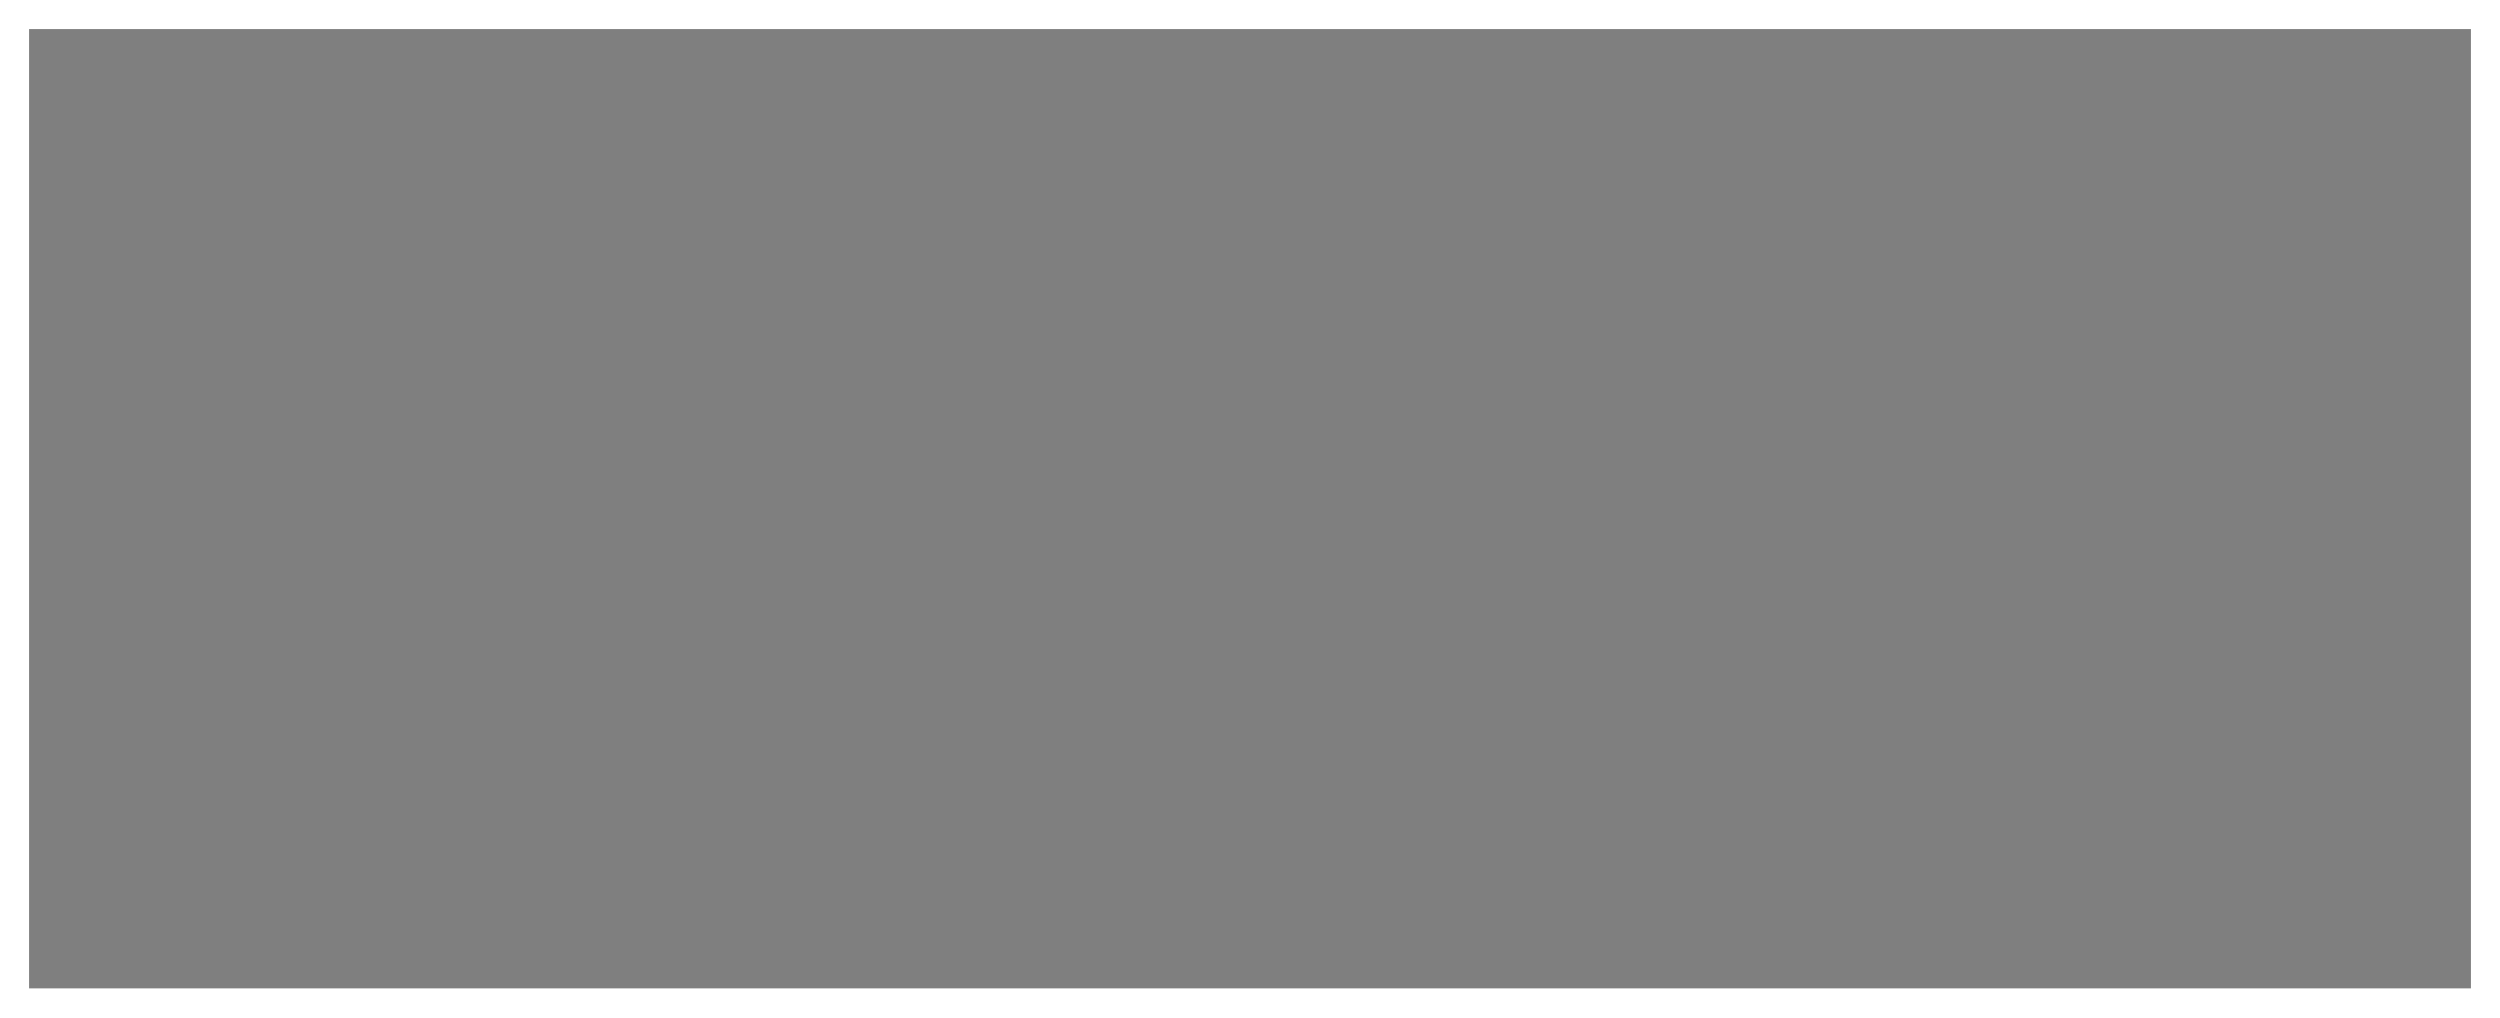
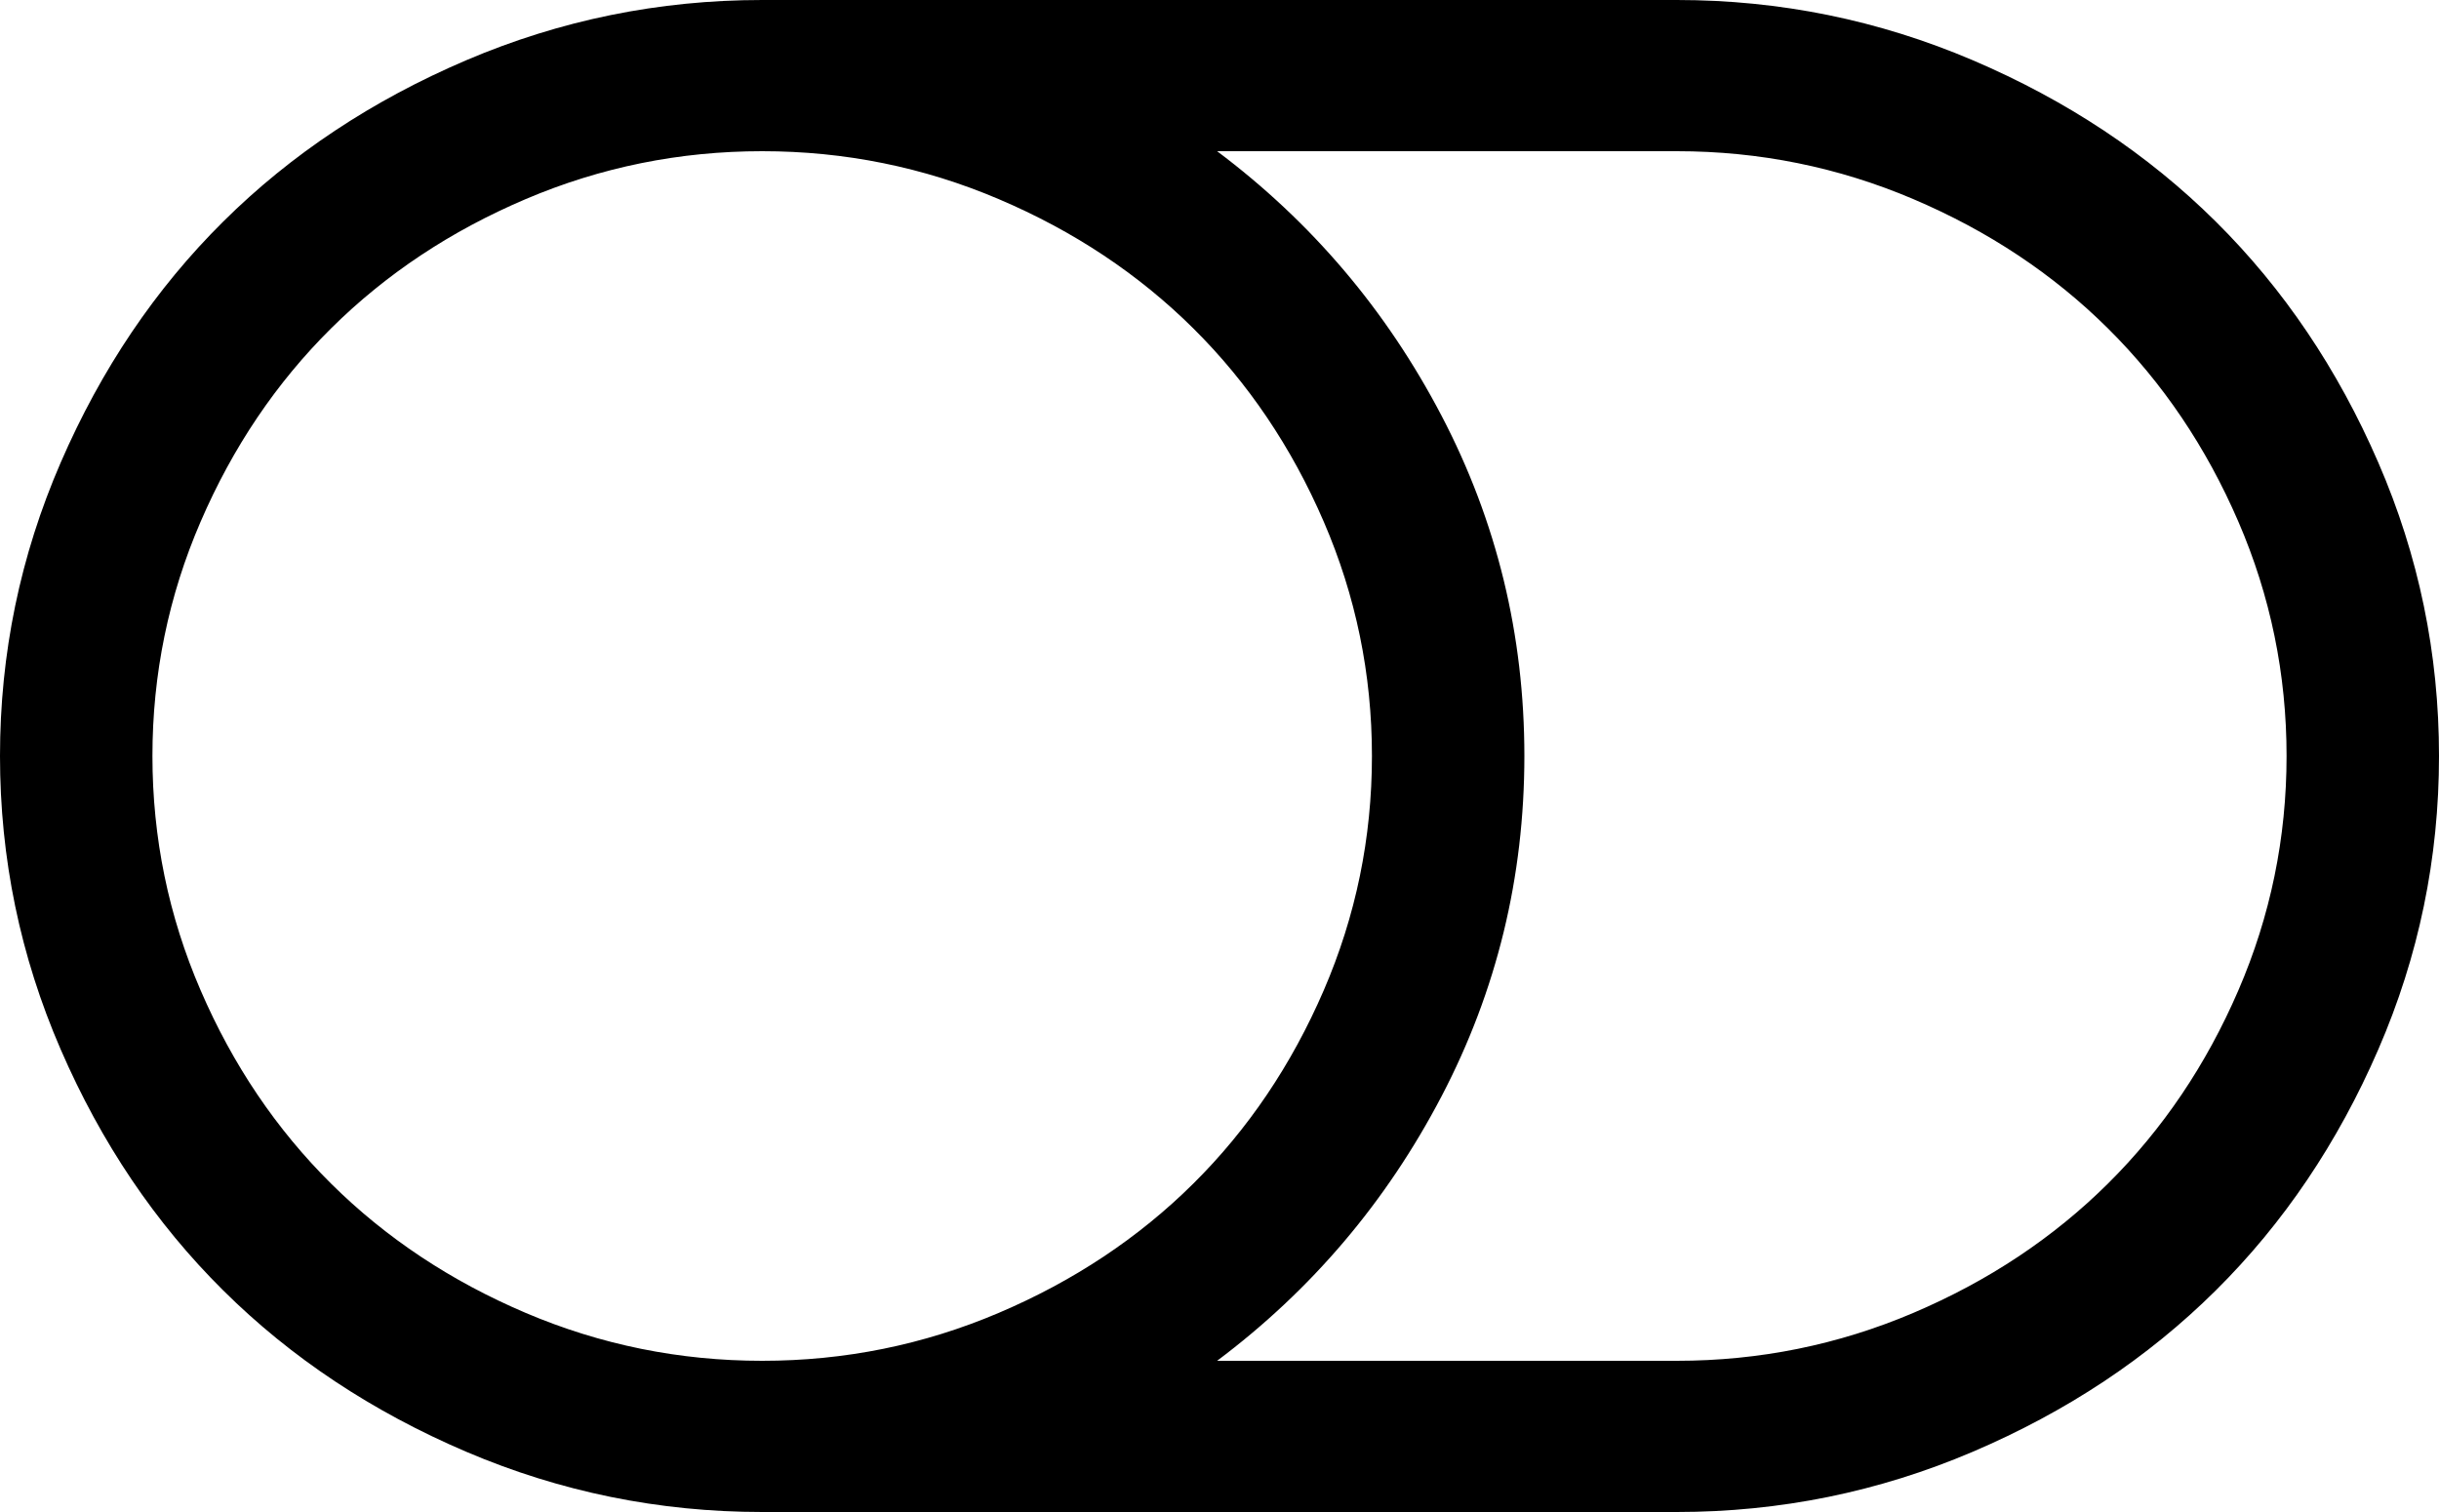
- <svg xmlns="http://www.w3.org/2000/svg" version="1.1" width="86px" height="35px">
-   <g transform="matrix(1 0 0 1 -186 -882 )">
-     <path d="M 187 883  L 271 883  L 271 916  L 187 916  L 187 883  Z " fill-rule="nonzero" fill="#7f7f7f" stroke="none" />
+ <svg xmlns="http://www.w3.org/2000/svg" version="1.1" width="50px" height="31px">
+   <g transform="matrix(1 0 0 1 -195 -454 )">
+     <path d="M 27.136 20.307  C 27.795 18.782  28.125 17.179  28.125 15.5  C 28.125 13.821  27.795 12.218  27.136 10.693  C 26.477 9.167  25.586 7.847  24.463 6.733  C 23.34 5.619  22.009 4.735  20.471 4.081  C 18.933 3.427  17.318 3.1  15.625 3.1  C 13.932 3.1  12.317 3.427  10.779 4.081  C 9.241 4.735  7.91 5.619  6.787 6.733  C 5.664 7.847  4.773 9.167  4.114 10.693  C 3.455 12.218  3.125 13.821  3.125 15.5  C 3.125 17.179  3.455 18.782  4.114 20.307  C 4.773 21.833  5.664 23.153  6.787 24.267  C 7.91 25.381  9.241 26.265  10.779 26.919  C 12.317 27.573  13.932 27.9  15.625 27.9  C 17.318 27.9  18.933 27.573  20.471 26.919  C 22.009 26.265  23.34 25.381  24.463 24.267  C 25.586 23.153  26.477 21.833  27.136 20.307  Z M 45.886 20.307  C 46.545 18.782  46.875 17.179  46.875 15.5  C 46.875 13.821  46.545 12.218  45.886 10.693  C 45.227 9.167  44.336 7.847  43.213 6.733  C 42.09 5.619  40.759 4.735  39.221 4.081  C 37.683 3.427  36.068 3.1  34.375 3.1  L 24.951 3.1  C 26.888 4.553  28.422 6.361  29.553 8.525  C 30.684 10.689  31.25 13.014  31.25 15.5  C 31.25 17.986  30.684 20.311  29.553 22.475  C 28.422 24.639  26.888 26.447  24.951 27.9  L 34.375 27.9  C 36.068 27.9  37.683 27.573  39.221 26.919  C 40.759 26.265  42.09 25.381  43.213 24.267  C 44.336 23.153  45.227 21.833  45.886 20.307  Z M 48.755 9.482  C 49.585 11.395  50 13.401  50 15.5  C 50 17.599  49.585 19.605  48.755 21.518  C 47.925 23.432  46.814 25.079  45.422 26.459  C 44.031 27.839  42.371 28.941  40.442 29.765  C 38.513 30.588  36.491 31  34.375 31  L 15.625 31  C 13.509 31  11.487 30.588  9.558 29.765  C 7.629 28.941  5.969 27.839  4.578 26.459  C 3.186 25.079  2.075 23.432  1.245 21.518  C 0.415 19.605  0 17.599  0 15.5  C 0 13.401  0.415 11.395  1.245 9.482  C 2.075 7.568  3.186 5.921  4.578 4.541  C 5.969 3.161  7.629 2.059  9.558 1.235  C 11.487 0.412  13.509 0  15.625 0  L 34.375 0  C 36.491 0  38.513 0.412  40.442 1.235  C 42.371 2.059  44.031 3.161  45.422 4.541  C 46.814 5.921  47.925 7.568  48.755 9.482  Z " fill-rule="nonzero" fill="#000000" stroke="none" transform="matrix(1 0 0 1 195 454 )" />
  </g>
</svg>
